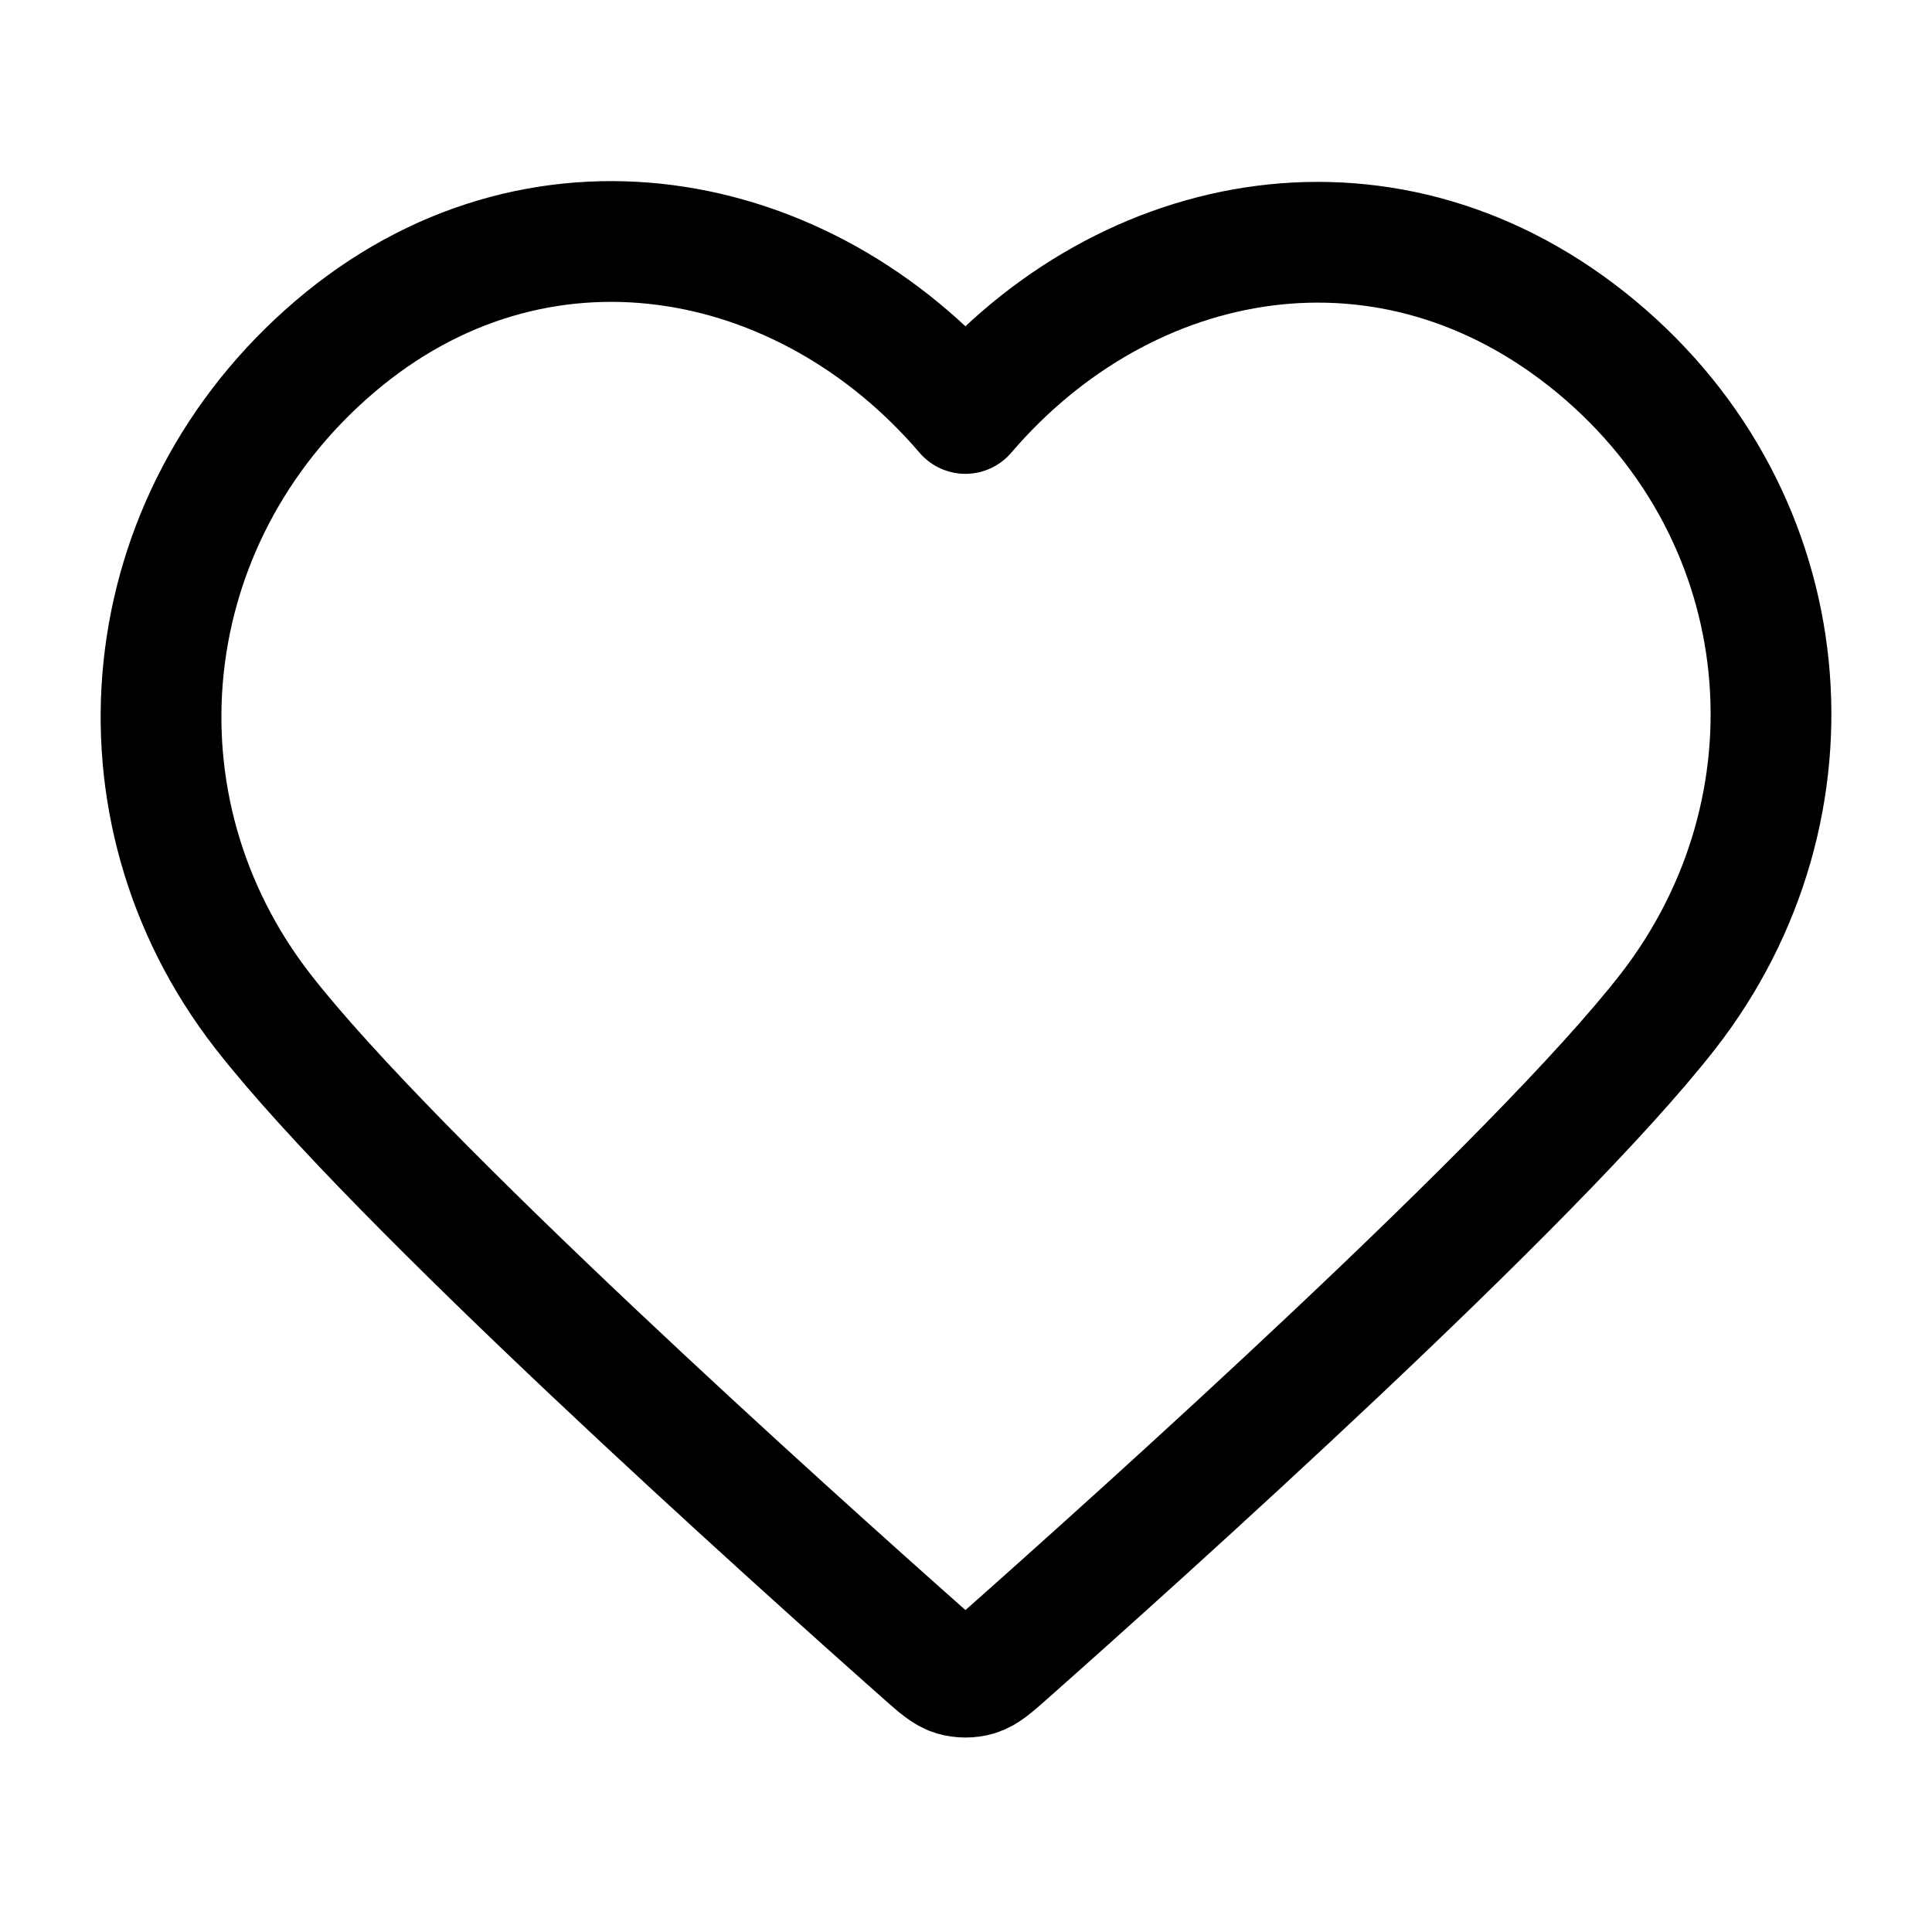
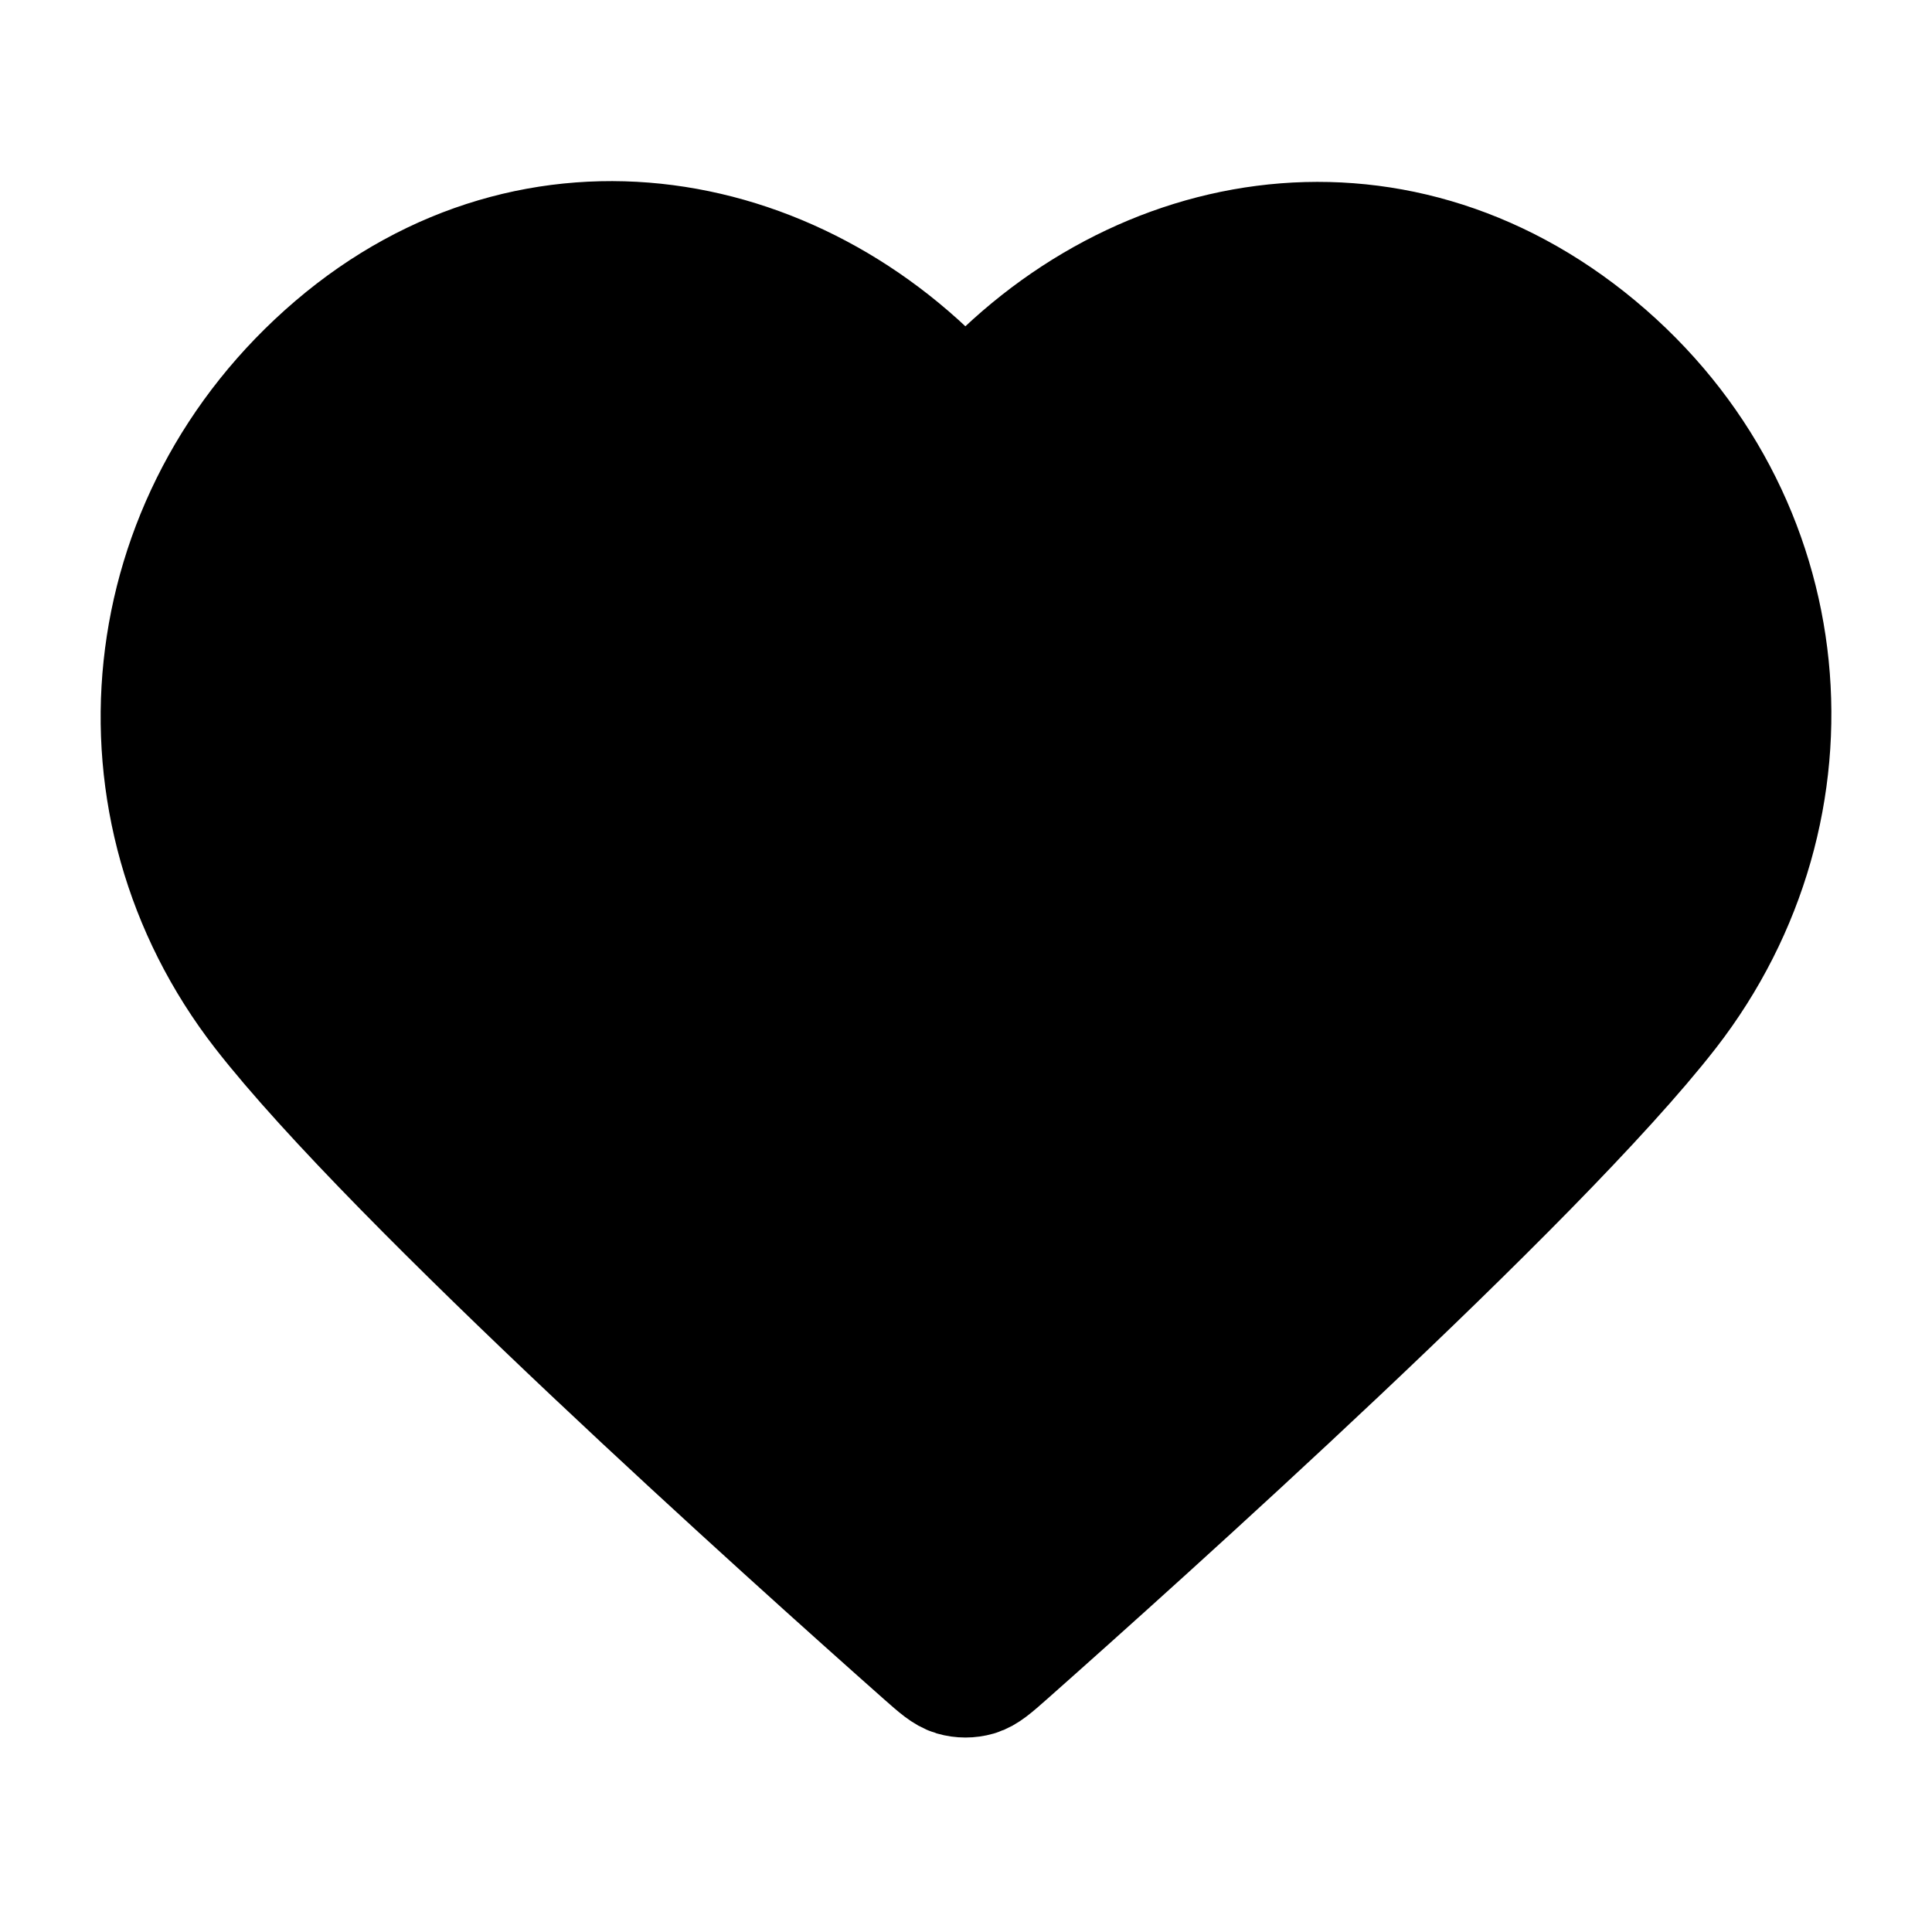
- <svg xmlns="http://www.w3.org/2000/svg" width="16" height="16" viewBox="0 0 16 16" fill="none">
+ <svg xmlns="http://www.w3.org/2000/svg" width="16" height="16" viewBox="0 0 16 16" fill="currentColor">
  <path fill-rule="evenodd" clip-rule="evenodd" d="M7.995 3.424C6.663 1.866 4.44 1.446 2.77 2.873C1.1 4.3 0.865 6.686 2.176 8.374C3.267 9.777 6.567 12.736 7.648 13.694C7.769 13.801 7.83 13.855 7.9 13.876C7.962 13.894 8.029 13.894 8.091 13.876C8.161 13.855 8.222 13.801 8.343 13.694C9.424 12.736 12.724 9.777 13.815 8.374C15.126 6.686 14.92 4.285 13.221 2.873C11.522 1.461 9.328 1.866 7.995 3.424Z" stroke="black" stroke-linecap="round" stroke-linejoin="round" />
</svg>
